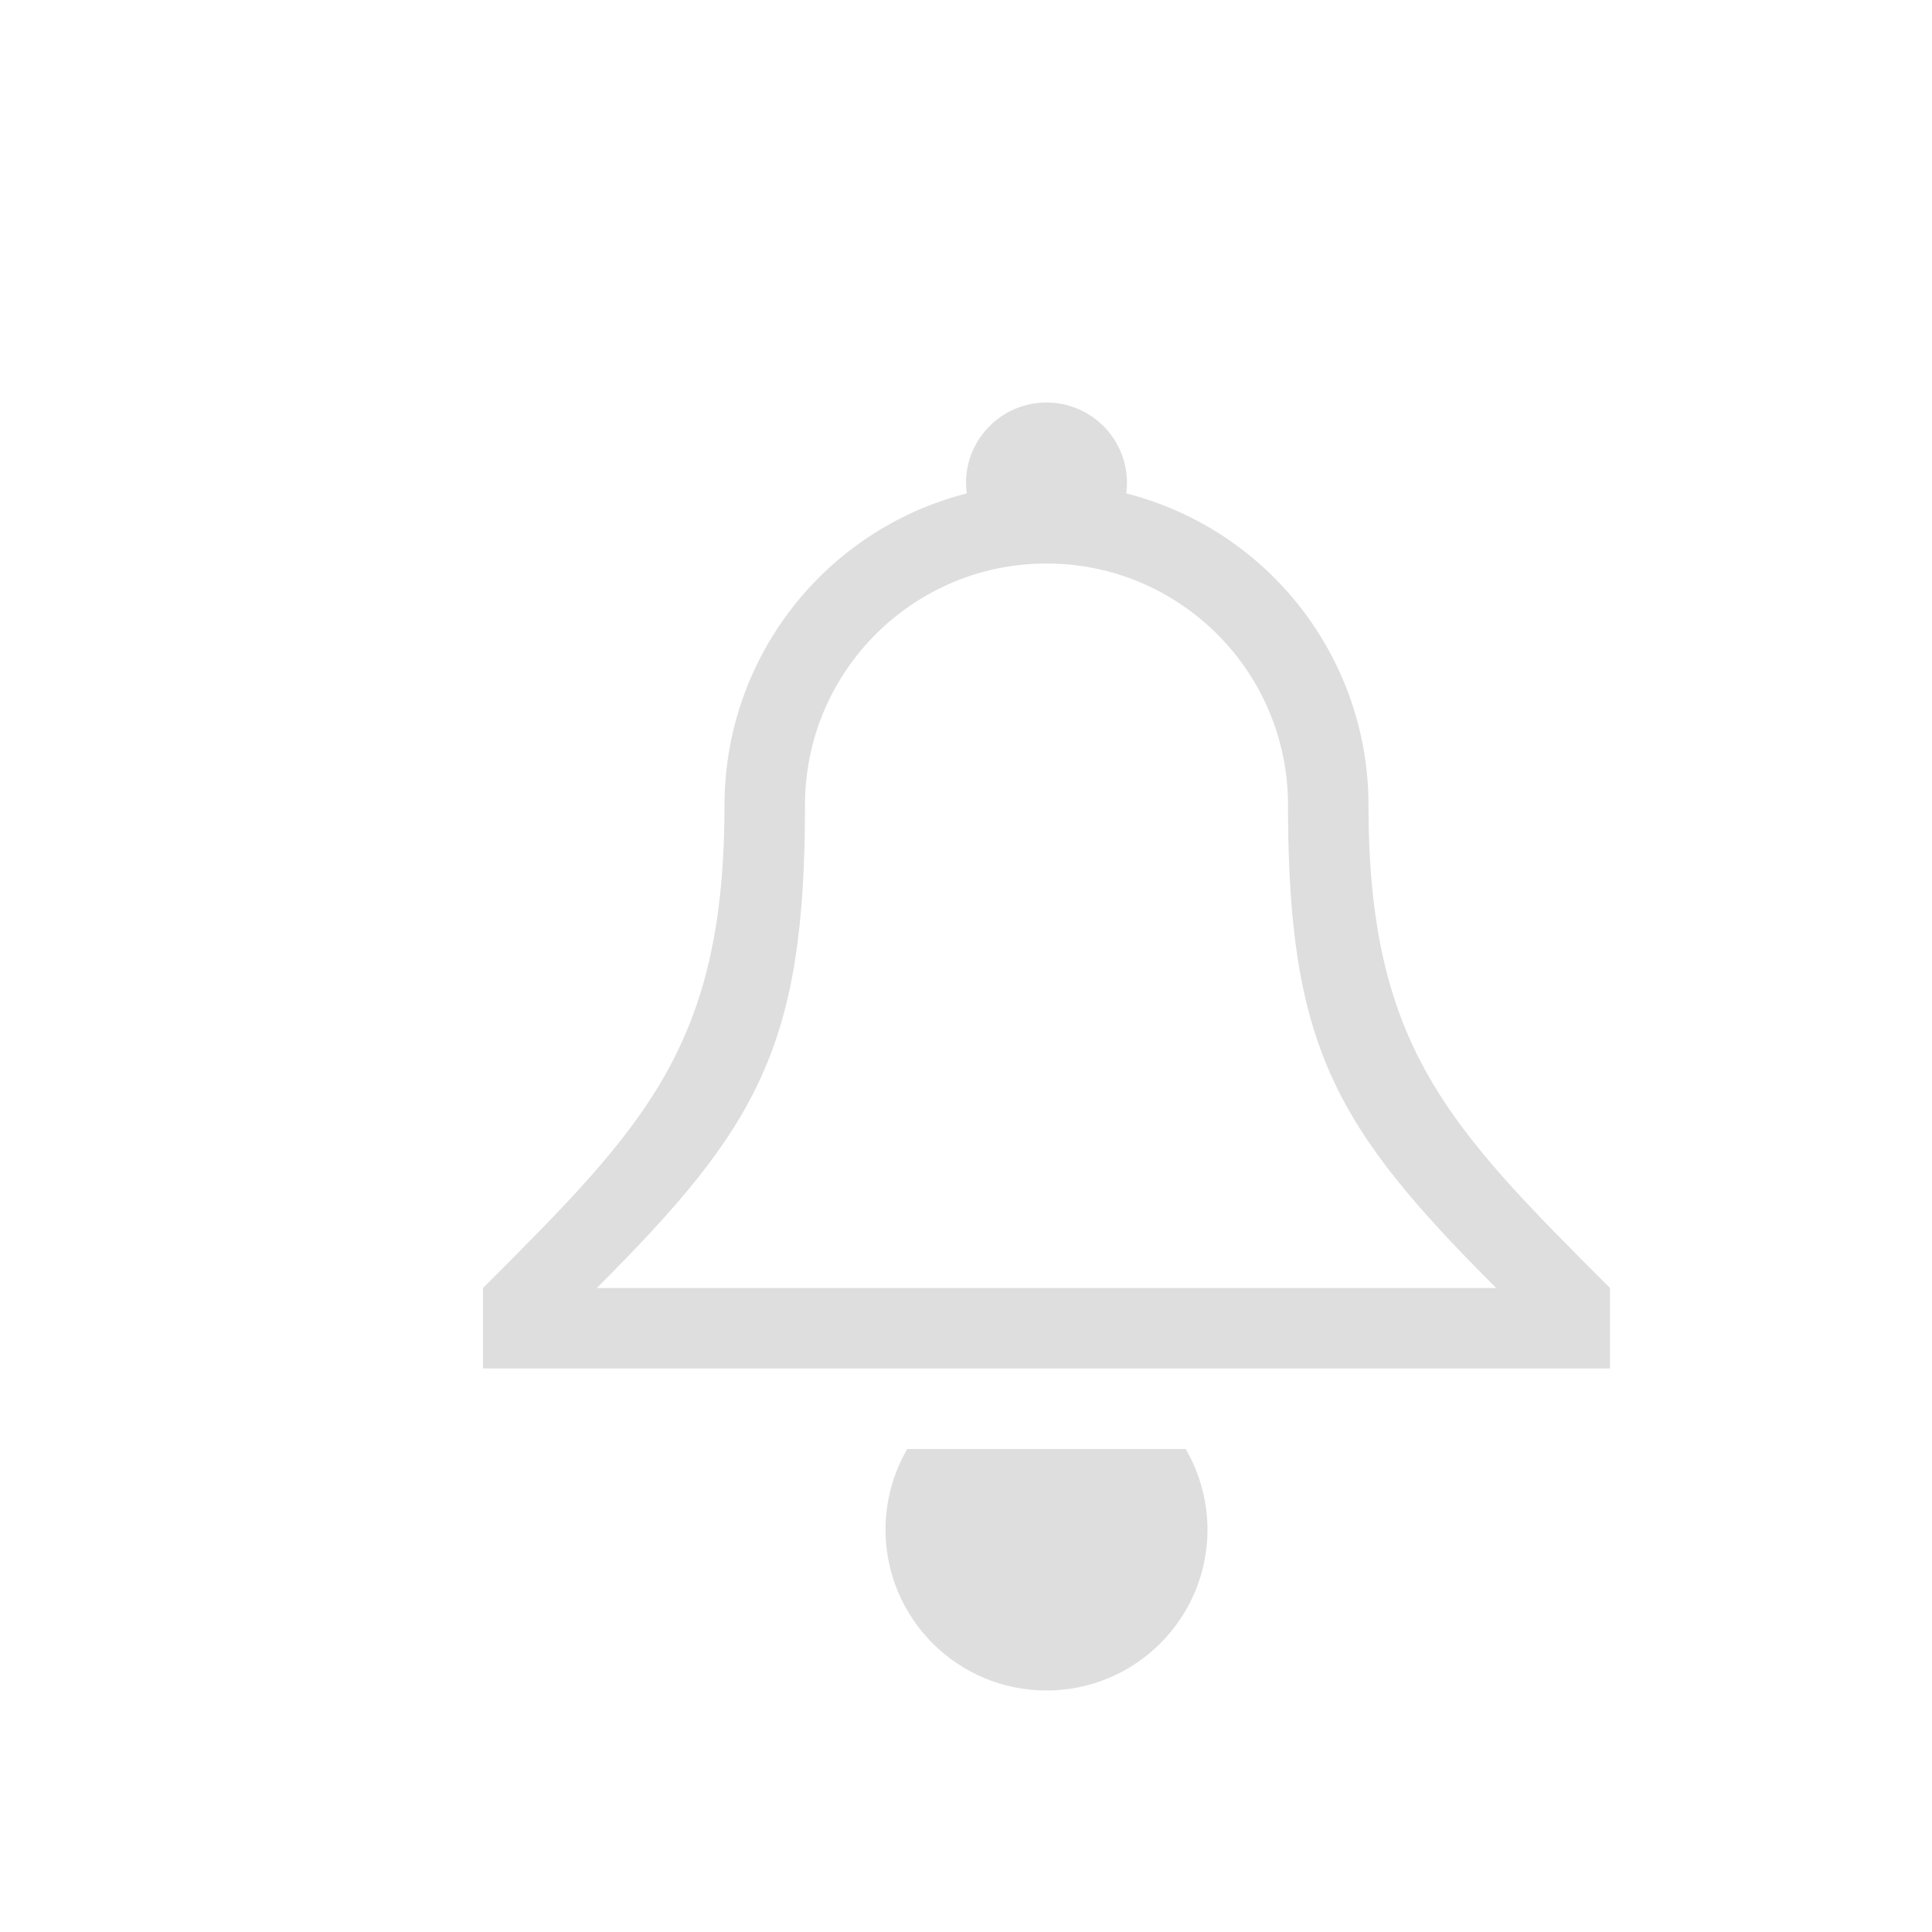
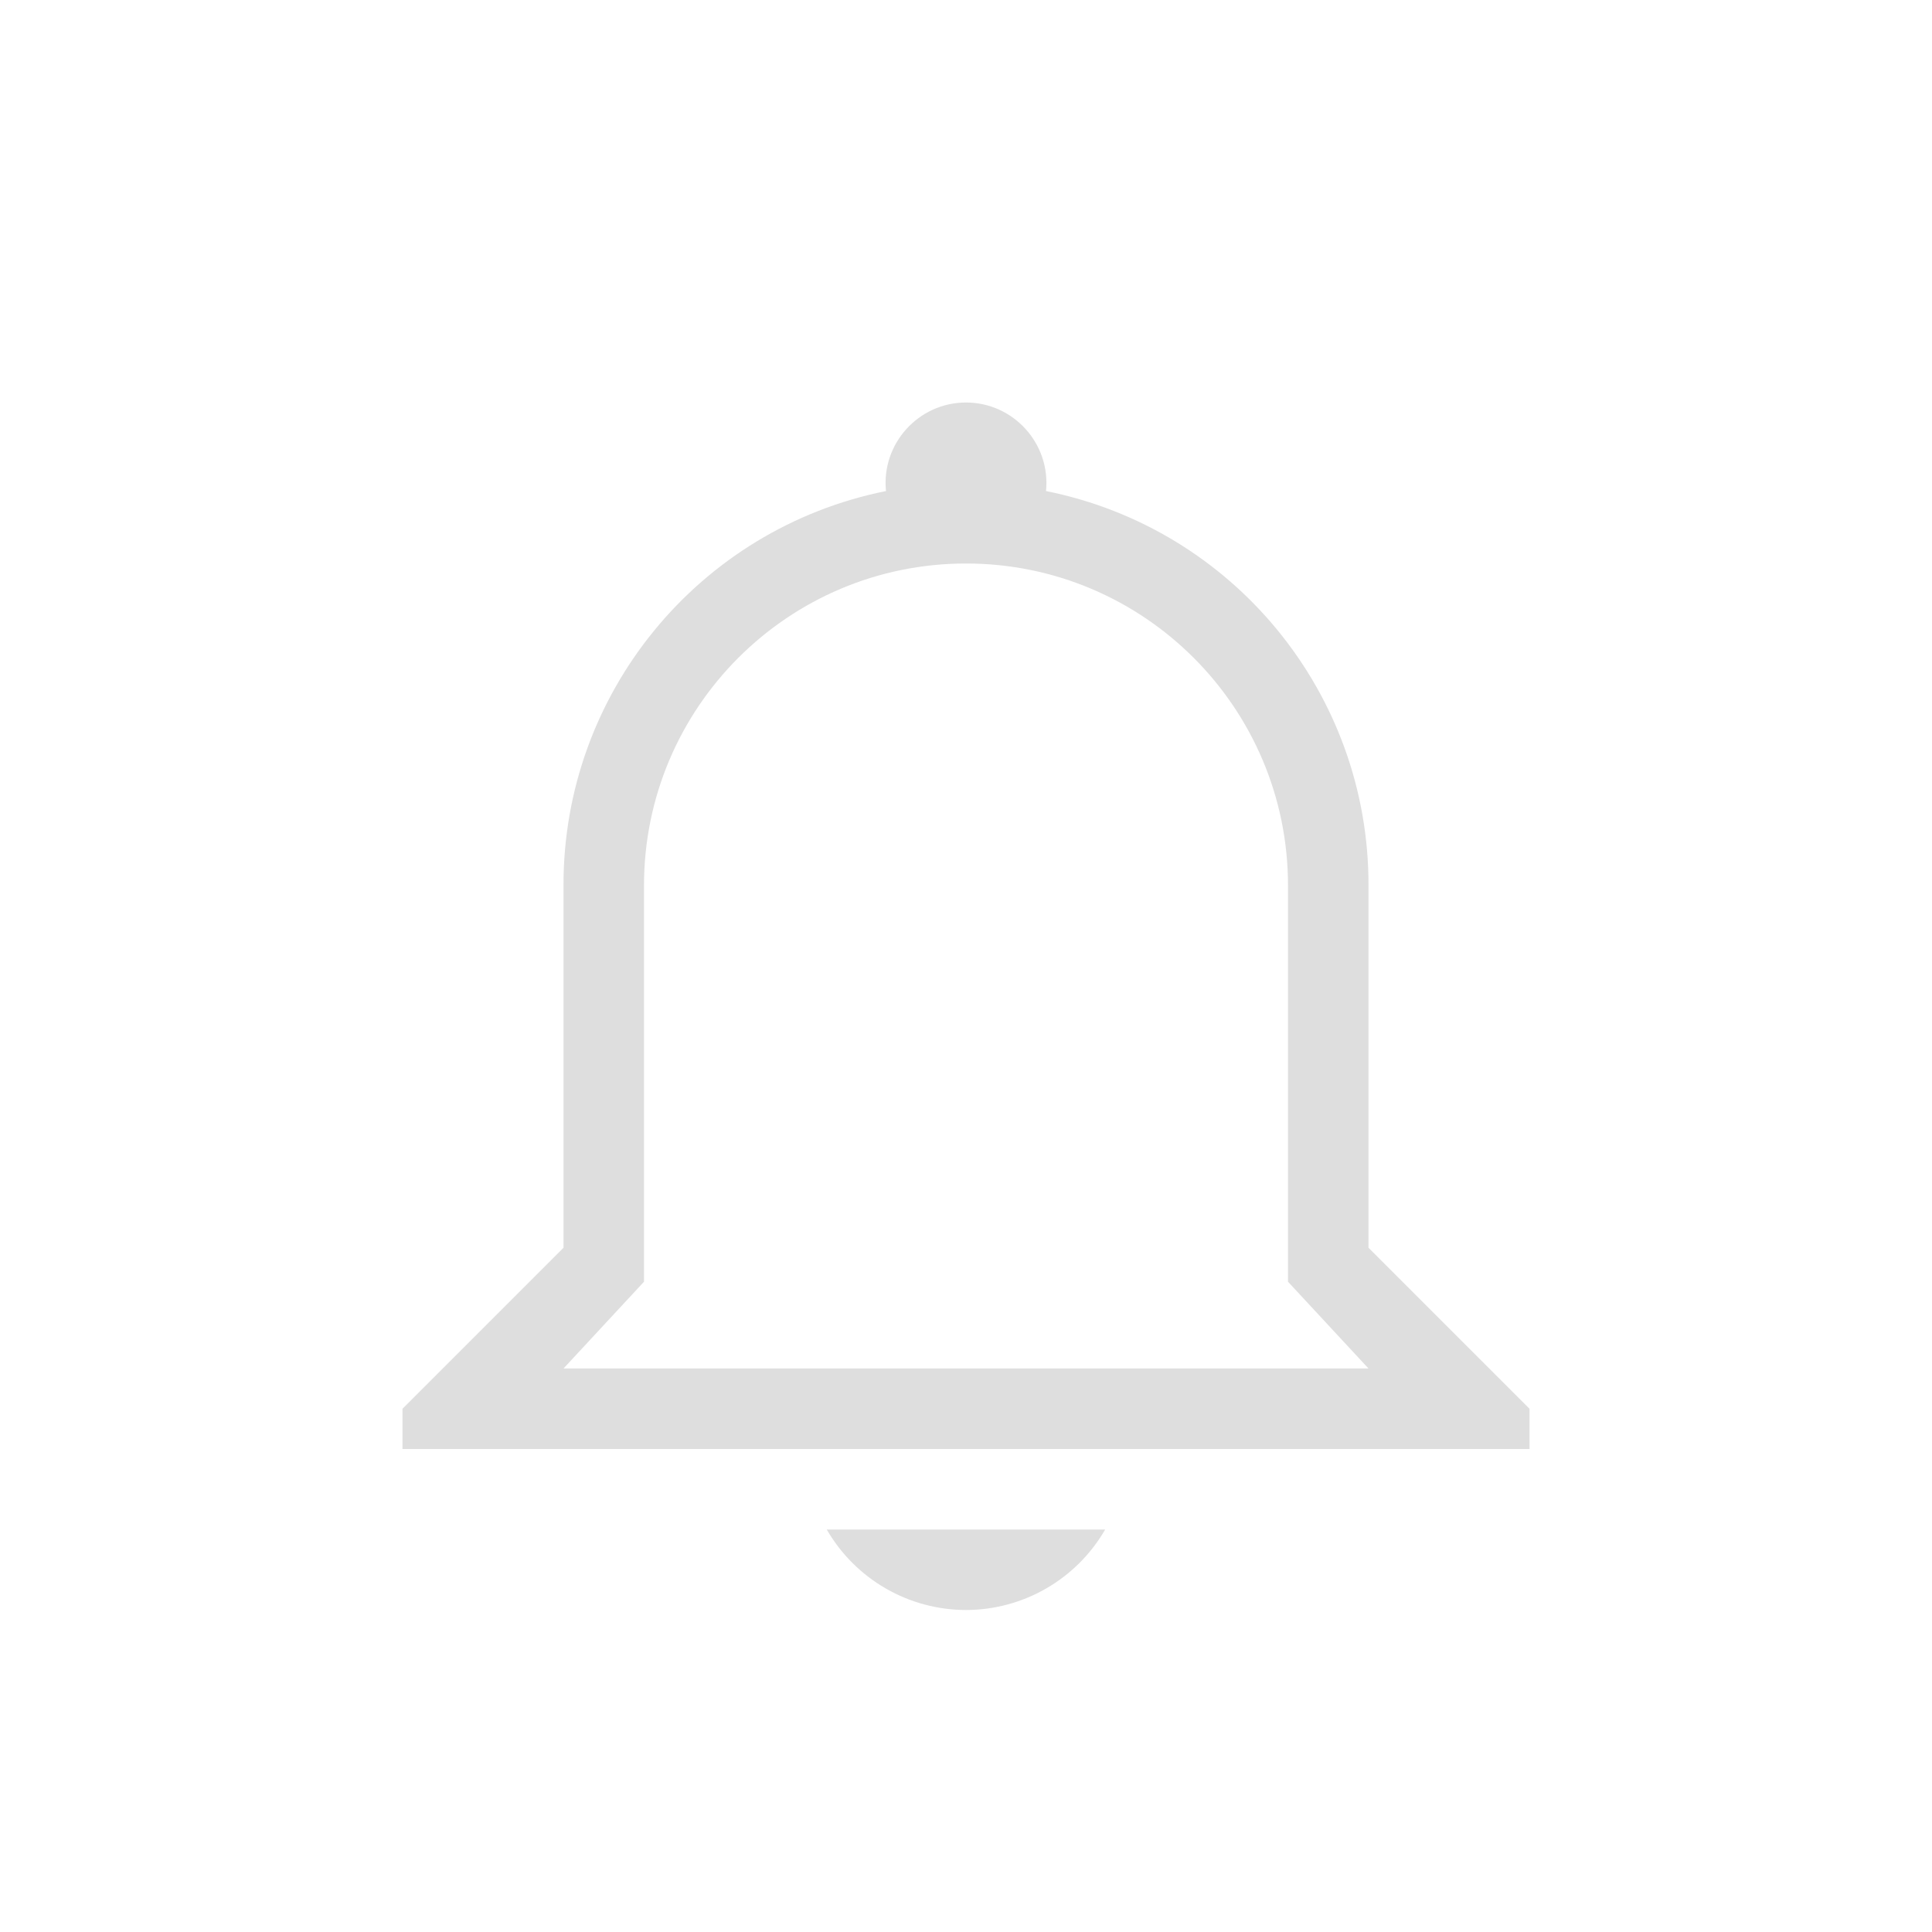
- <svg xmlns="http://www.w3.org/2000/svg" width="24" height="24">
-   <style type="text/css" id="current-color-scheme">
-         .ColorScheme-Text {
-             color:#dedede;
-         }
-     </style>
-   <g transform="translate(1,1)">
-     <path d="m10.27 17a2 2 0 0 0-0.27 1 2 2 0 0 0 2 2 2 2 0 0 0 2-2 2 2 0 0 0-0.271-1zm1.73-13a1 1 0 0 0-1 1 1 1 0 0 0 0.01 0.129 4 4 0 0 0-3.01 3.871c0 3-1 4-3 6v1h14v-1c-2-2-3-3-3-6a4 4 0 0 0-3.01-3.871 1 1 0 0 0 0.01-0.129 1 1 0 0 0-1-1zm0 2a3 3 0 0 1 3 3c0 3 0.586 4 2.586 6h-11.172c2-2 2.586-3 2.586-6a3 3 0 0 1 3-3z" class="ColorScheme-Text" fill="currentColor" fill-rule="evenodd" />
-   </g>
+ <svg xmlns="http://www.w3.org/2000/svg" width="24" height="24" viewBox="0 0 24 24" version="1.1" id="svg1">
+   <defs id="defs1">
+     <style id="current-color-scheme" type="text/css">
+         .ColorScheme-Text { color:#dedede; } .ColorScheme-Highlight { color:#3daee9; } .ColorScheme-NeutralText { color:#ff9800; } .ColorScheme-PositiveText { color:#4caf50; } .ColorScheme-NegativeText { color:#f44336; }
+      </style>
+   </defs>
+   <path d="M 12,5 C 11.409,5.001 10.947,5.512 11.006,6.1 8.673,6.569 6.995,8.62 7,11 v 4.5 l -2,2 V 18 h 14 v -0.5 l -2,-2 V 11 C 17.005,8.62 15.327,6.568 12.994,6.1 13.053,5.512 12.591,5.001 12,5 Z m 0,2 c 2.209,0 4,1.791 4,4 v 4.922 L 17,17 H 7 L 8,15.922 V 11 C 8,8.791 9.791,7 12,7 Z m -1.73,12 c 0.357,0.618 1.016,0.999 1.73,1 0.713,-0.001 1.372,-0.382 1.729,-1 z" style="fill:currentColor;stroke-width:3;stroke-linecap:round" class="ColorScheme-Text" id="path1" />
</svg>
